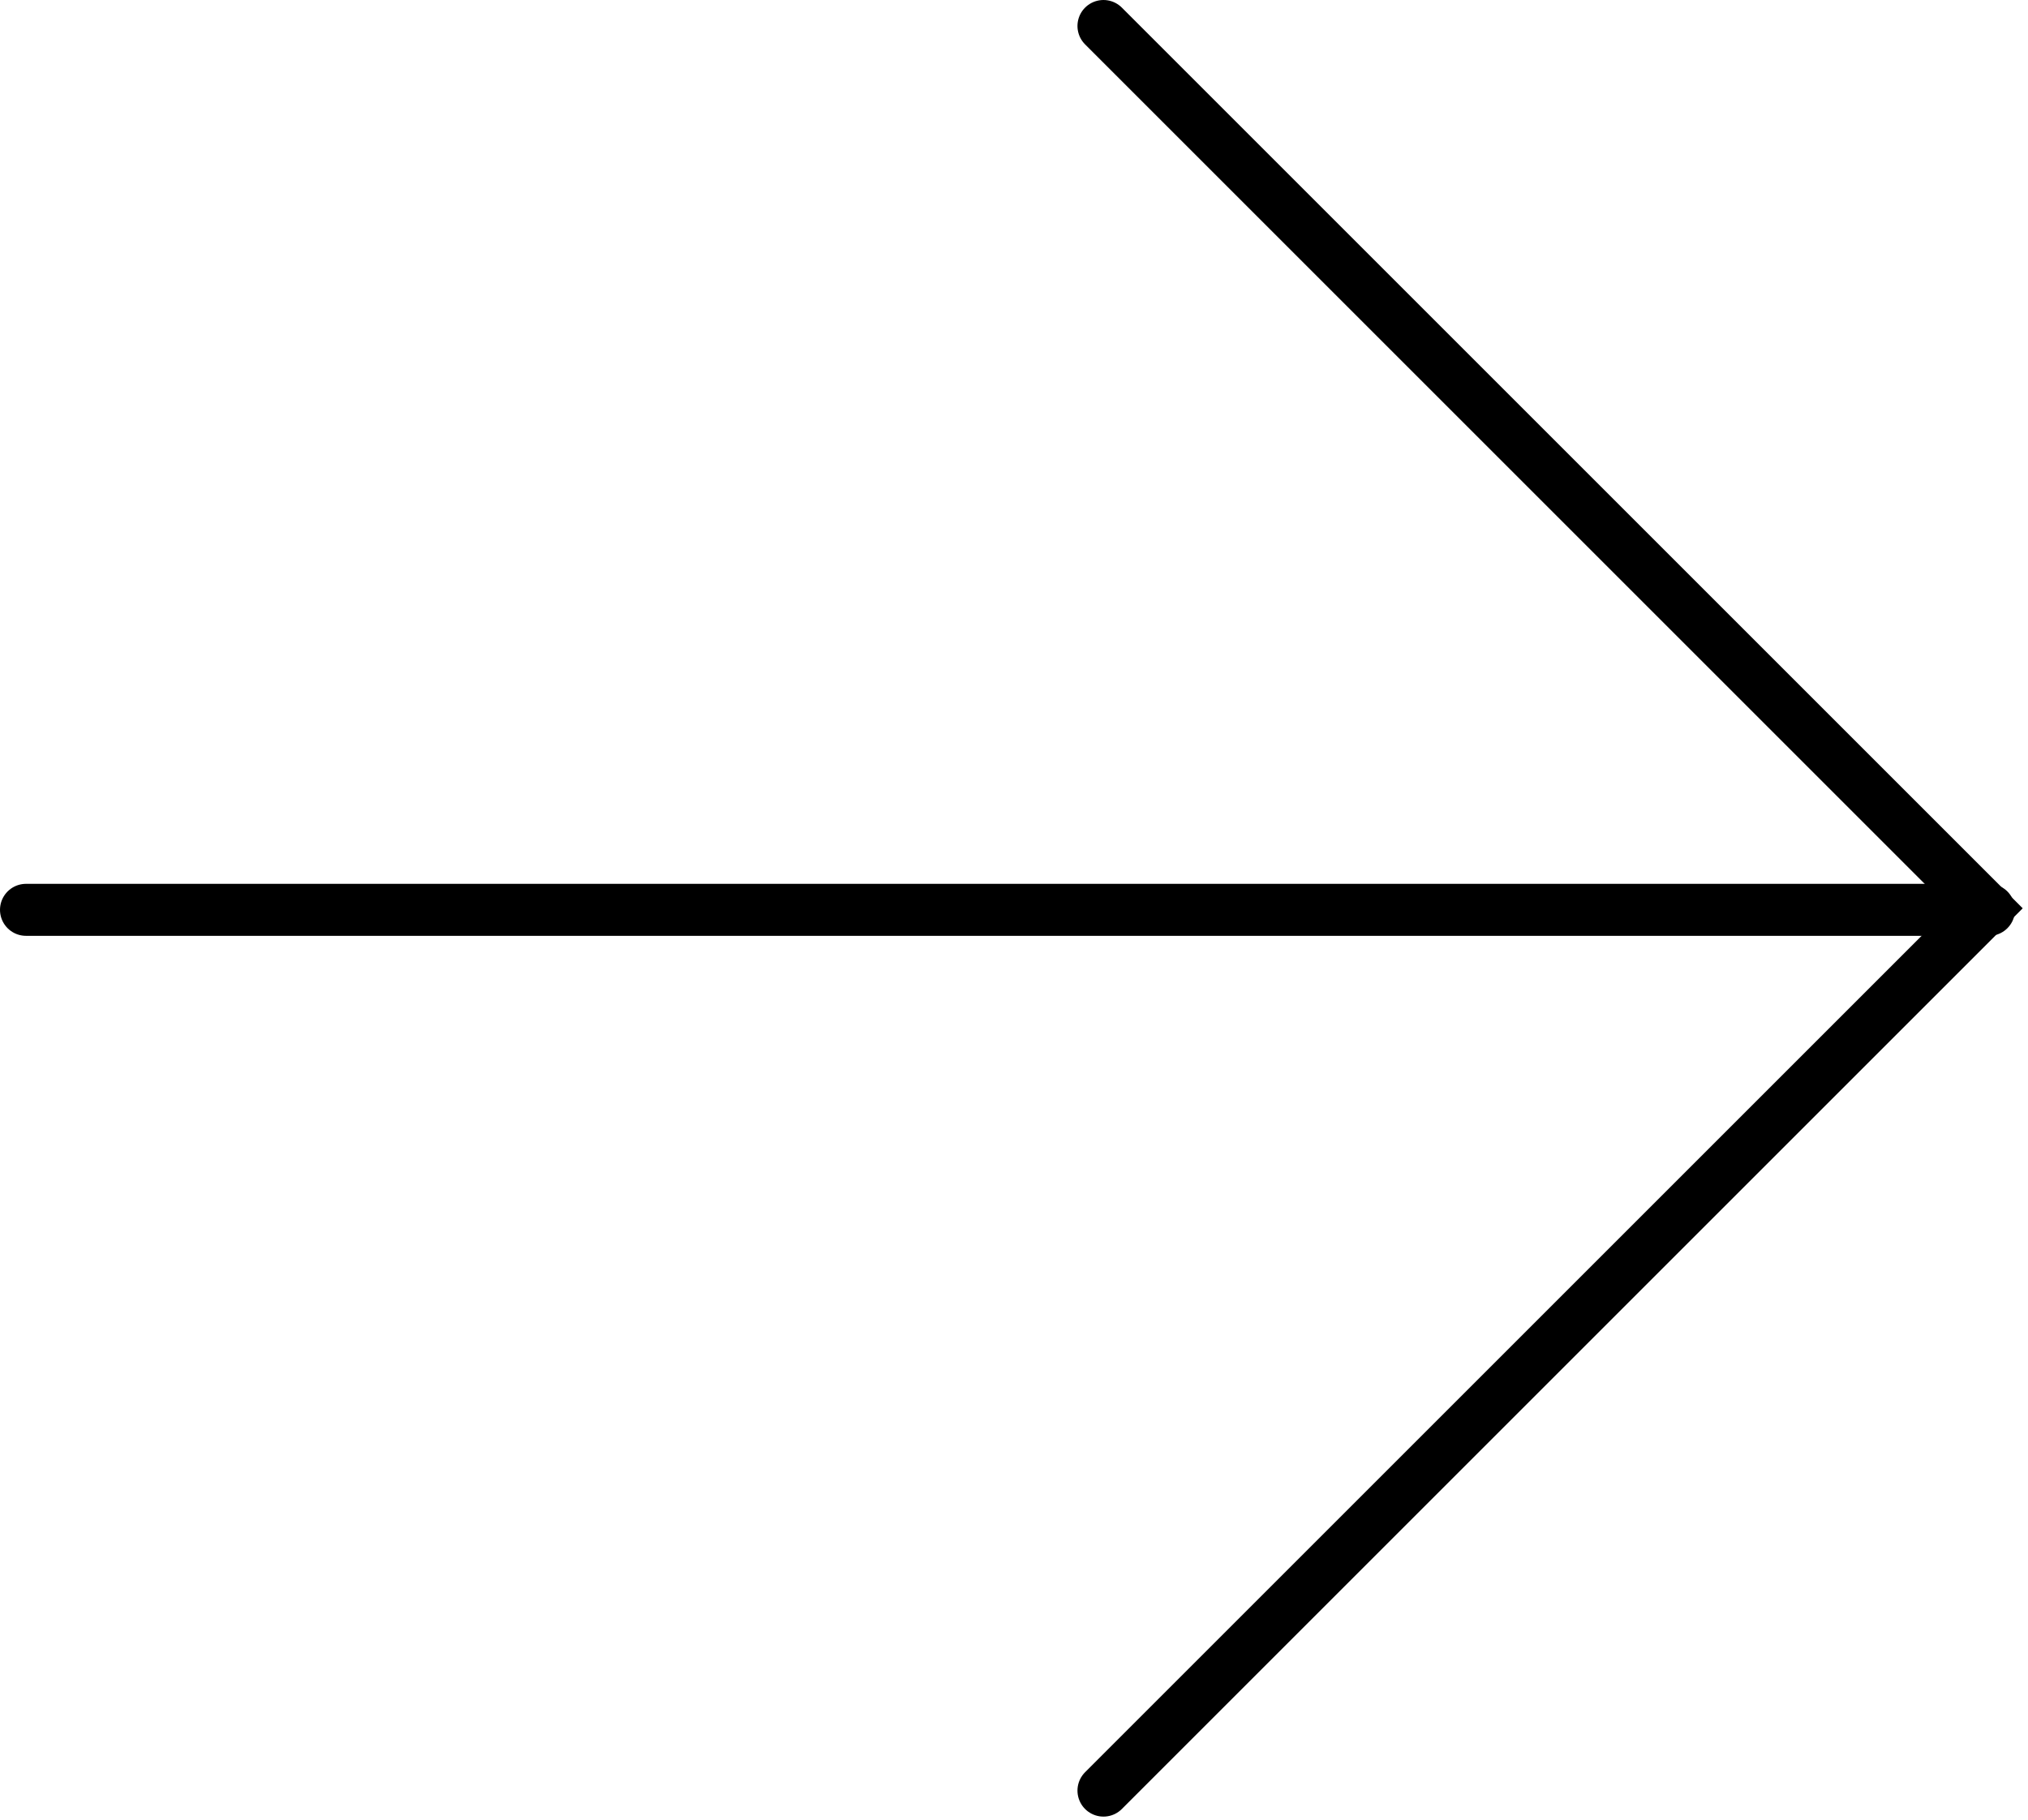
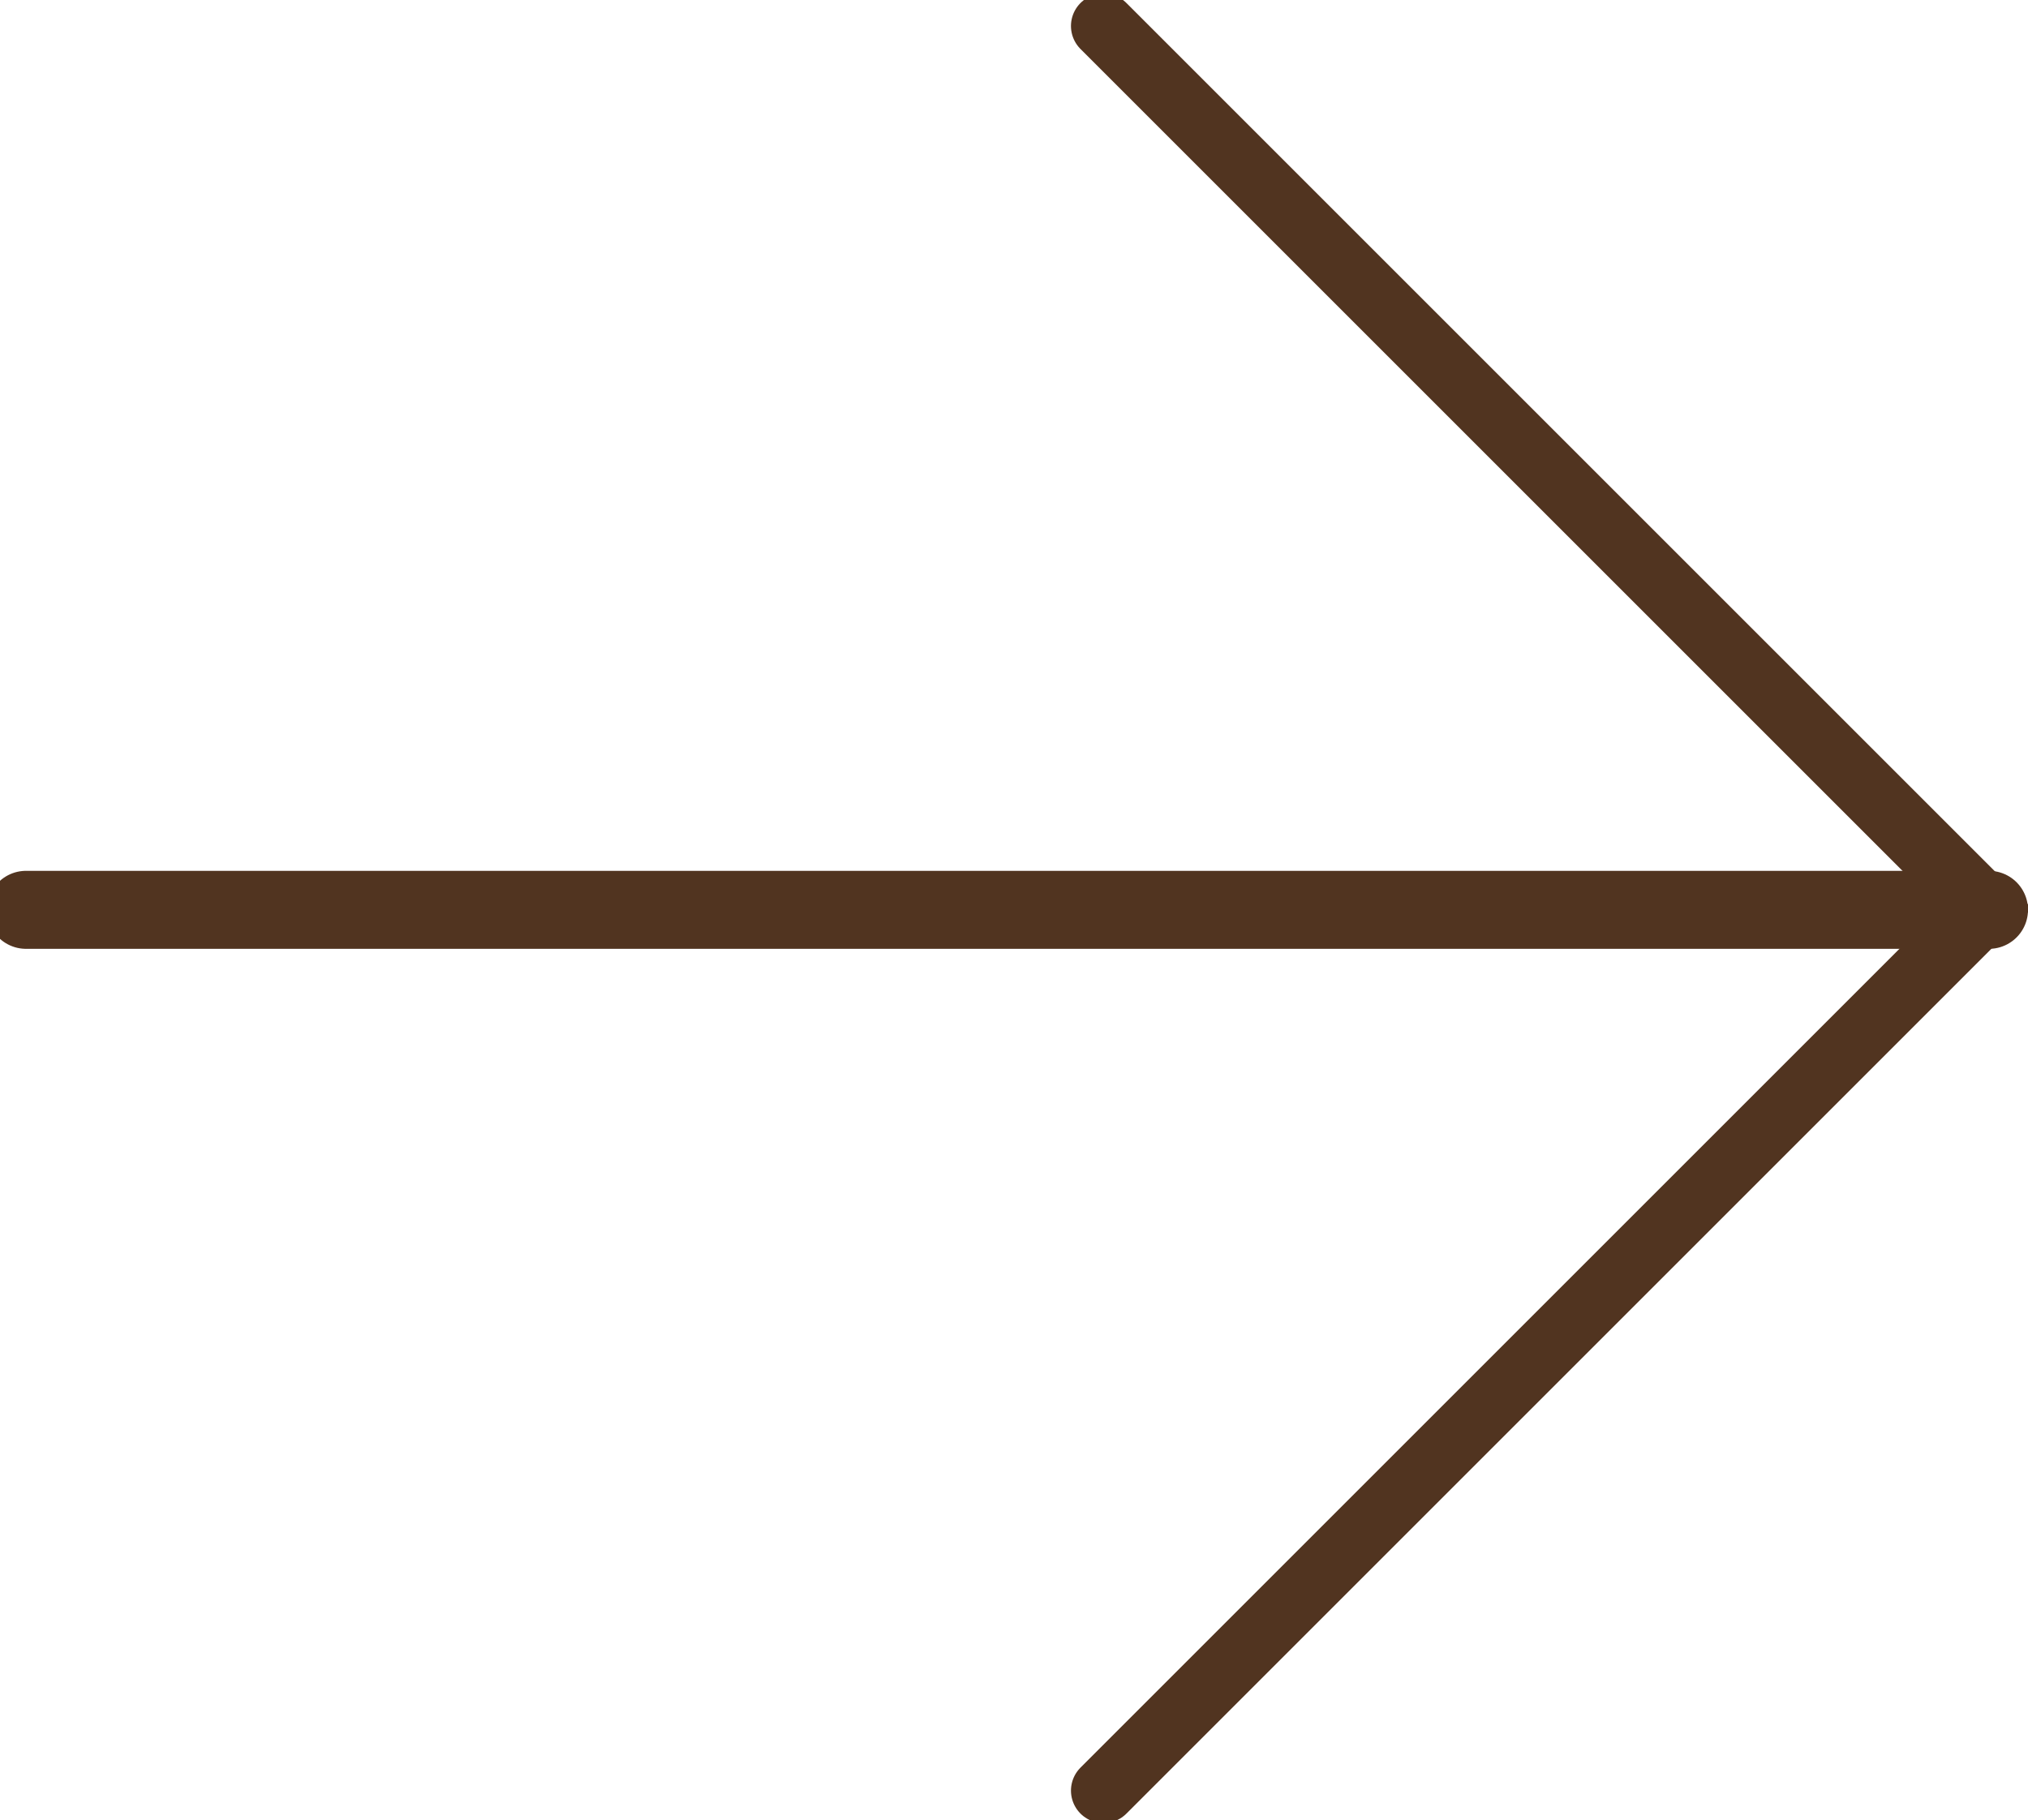
<svg xmlns="http://www.w3.org/2000/svg" width="156" height="140" viewBox="0 0 156 140" fill="none">
-   <path d="M2 70L153 70" stroke="black" stroke-width="4" stroke-linecap="round" />
-   <path d="M84.882 2L152.764 69.882L84.882 137.764" stroke="black" stroke-width="4" stroke-linecap="round" />
+   <path d="M2 70L153 70" stroke="#513420" stroke-width="6" stroke-linecap="round" />
+   <path d="M84.882 2L152.764 69.882L84.882 137.764" stroke="#513420" stroke-width="5" stroke-linecap="round" />
</svg>
